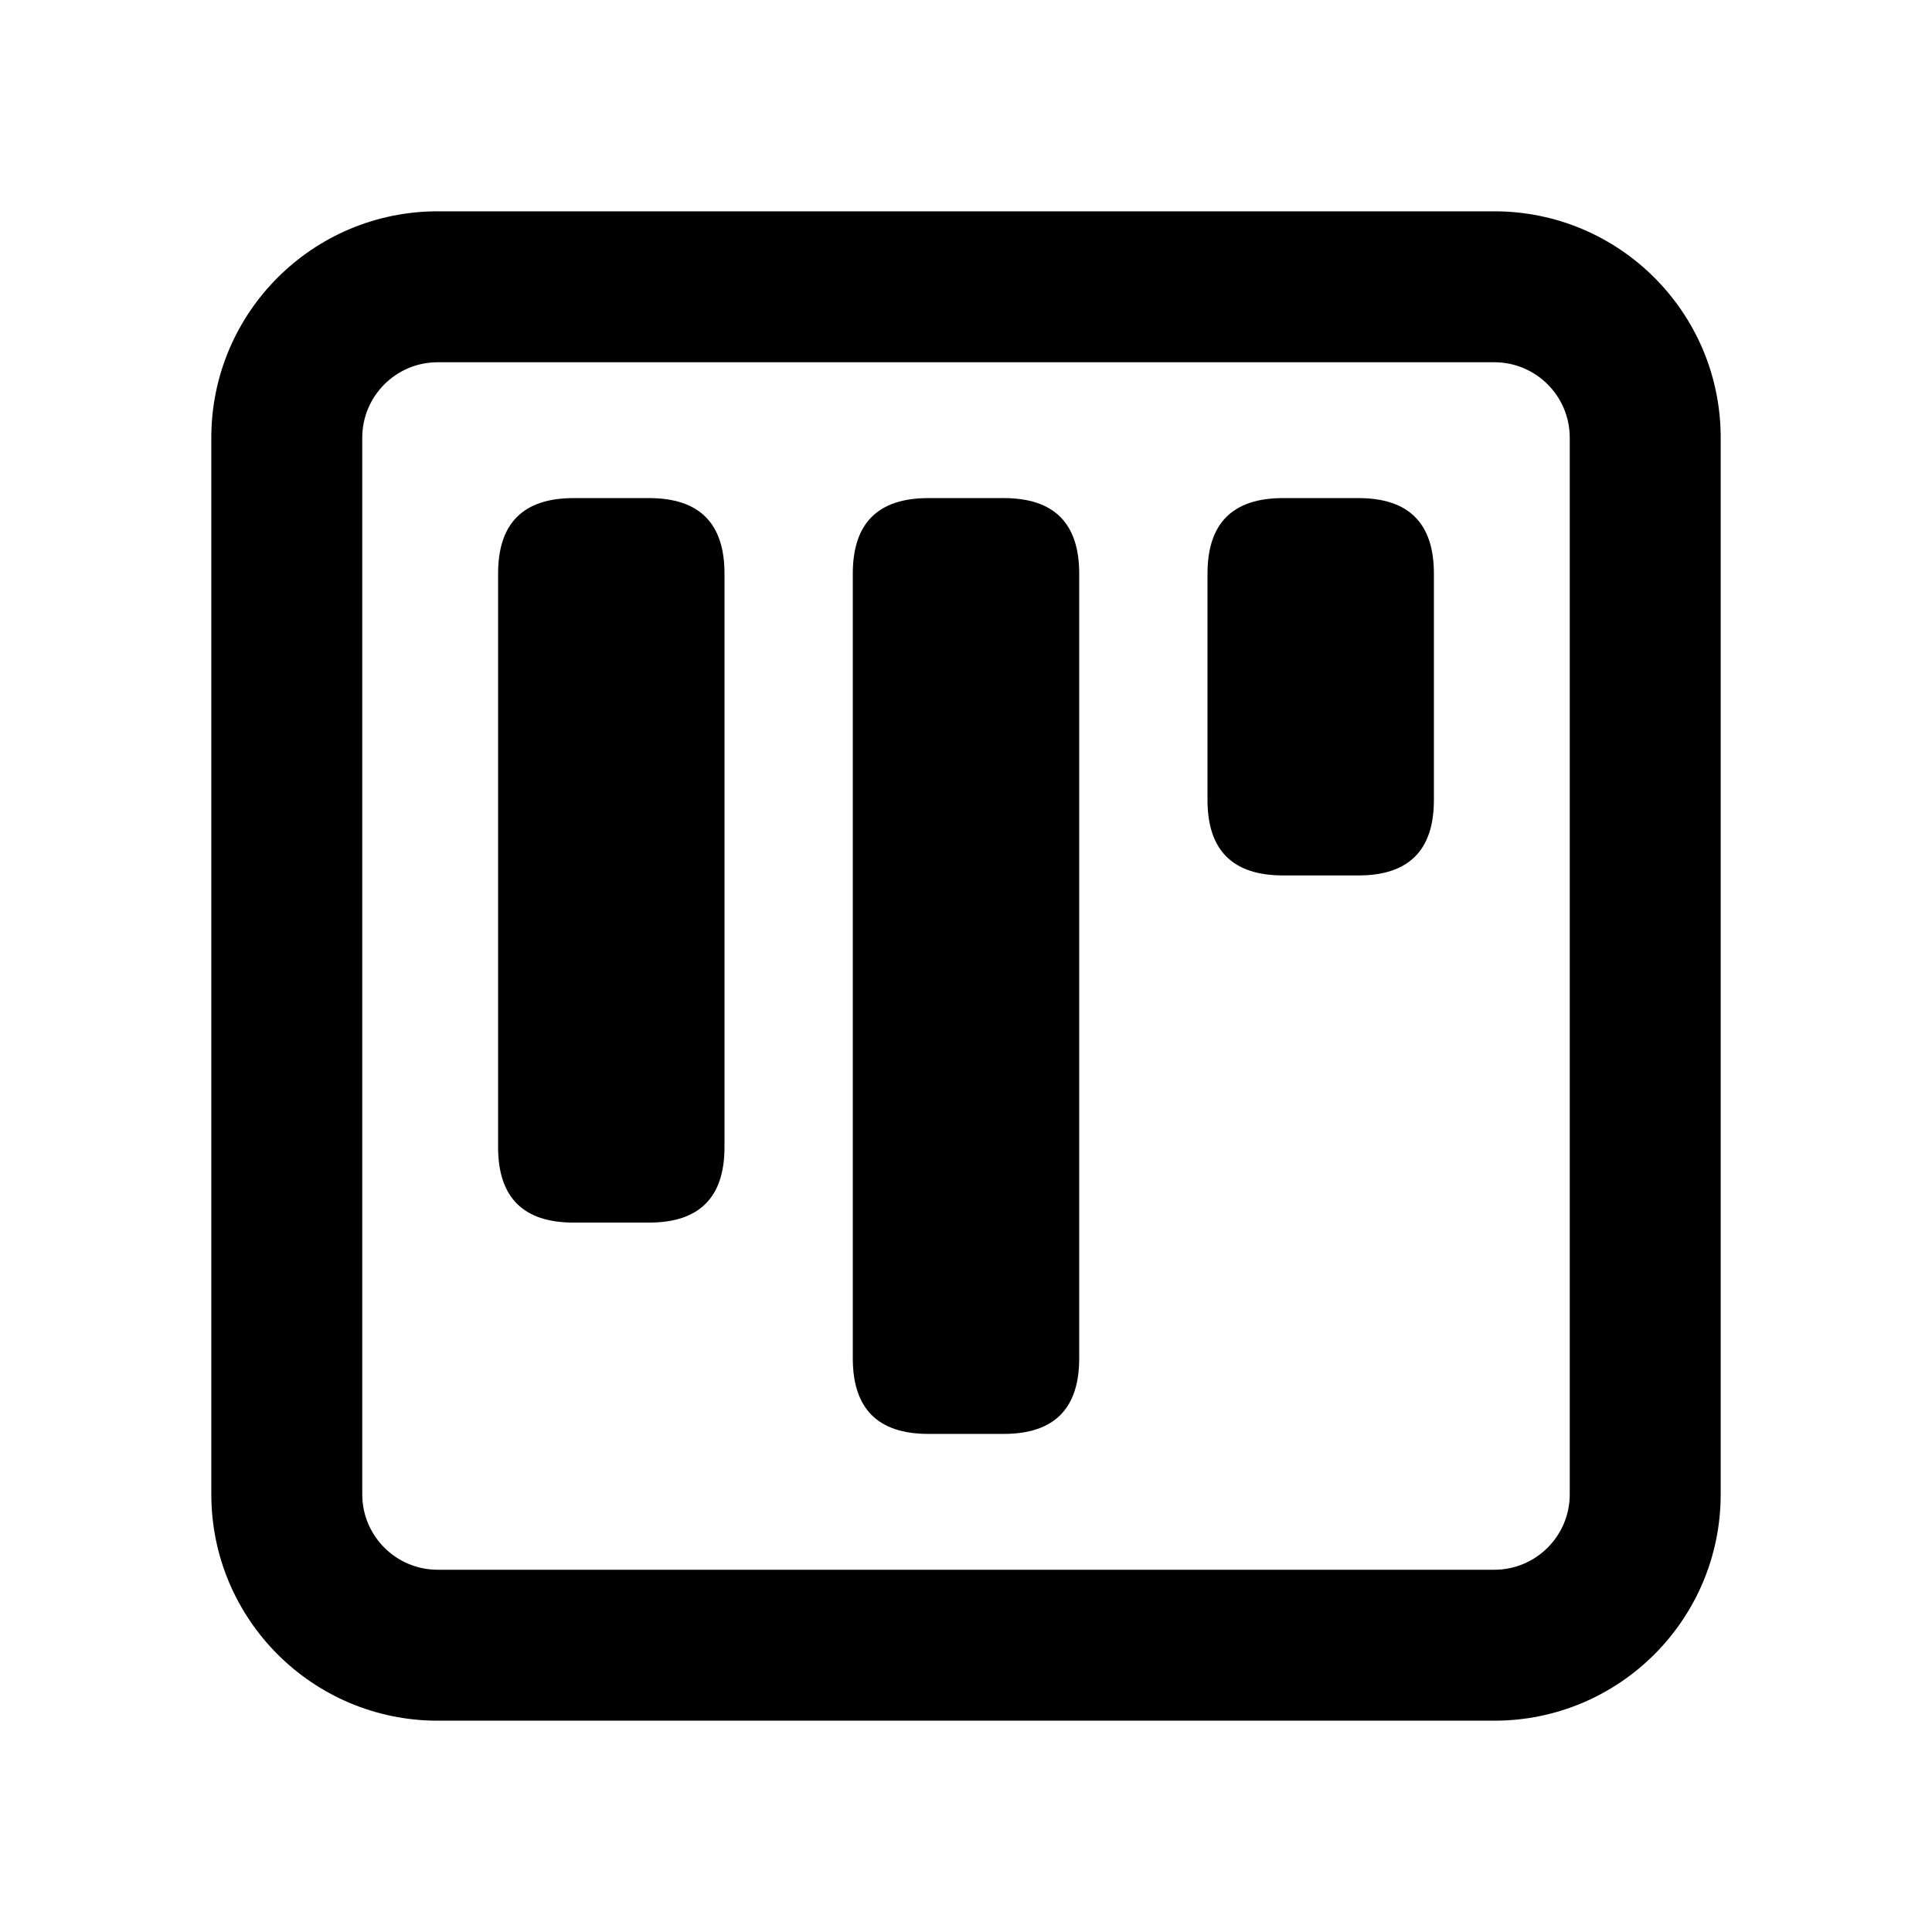
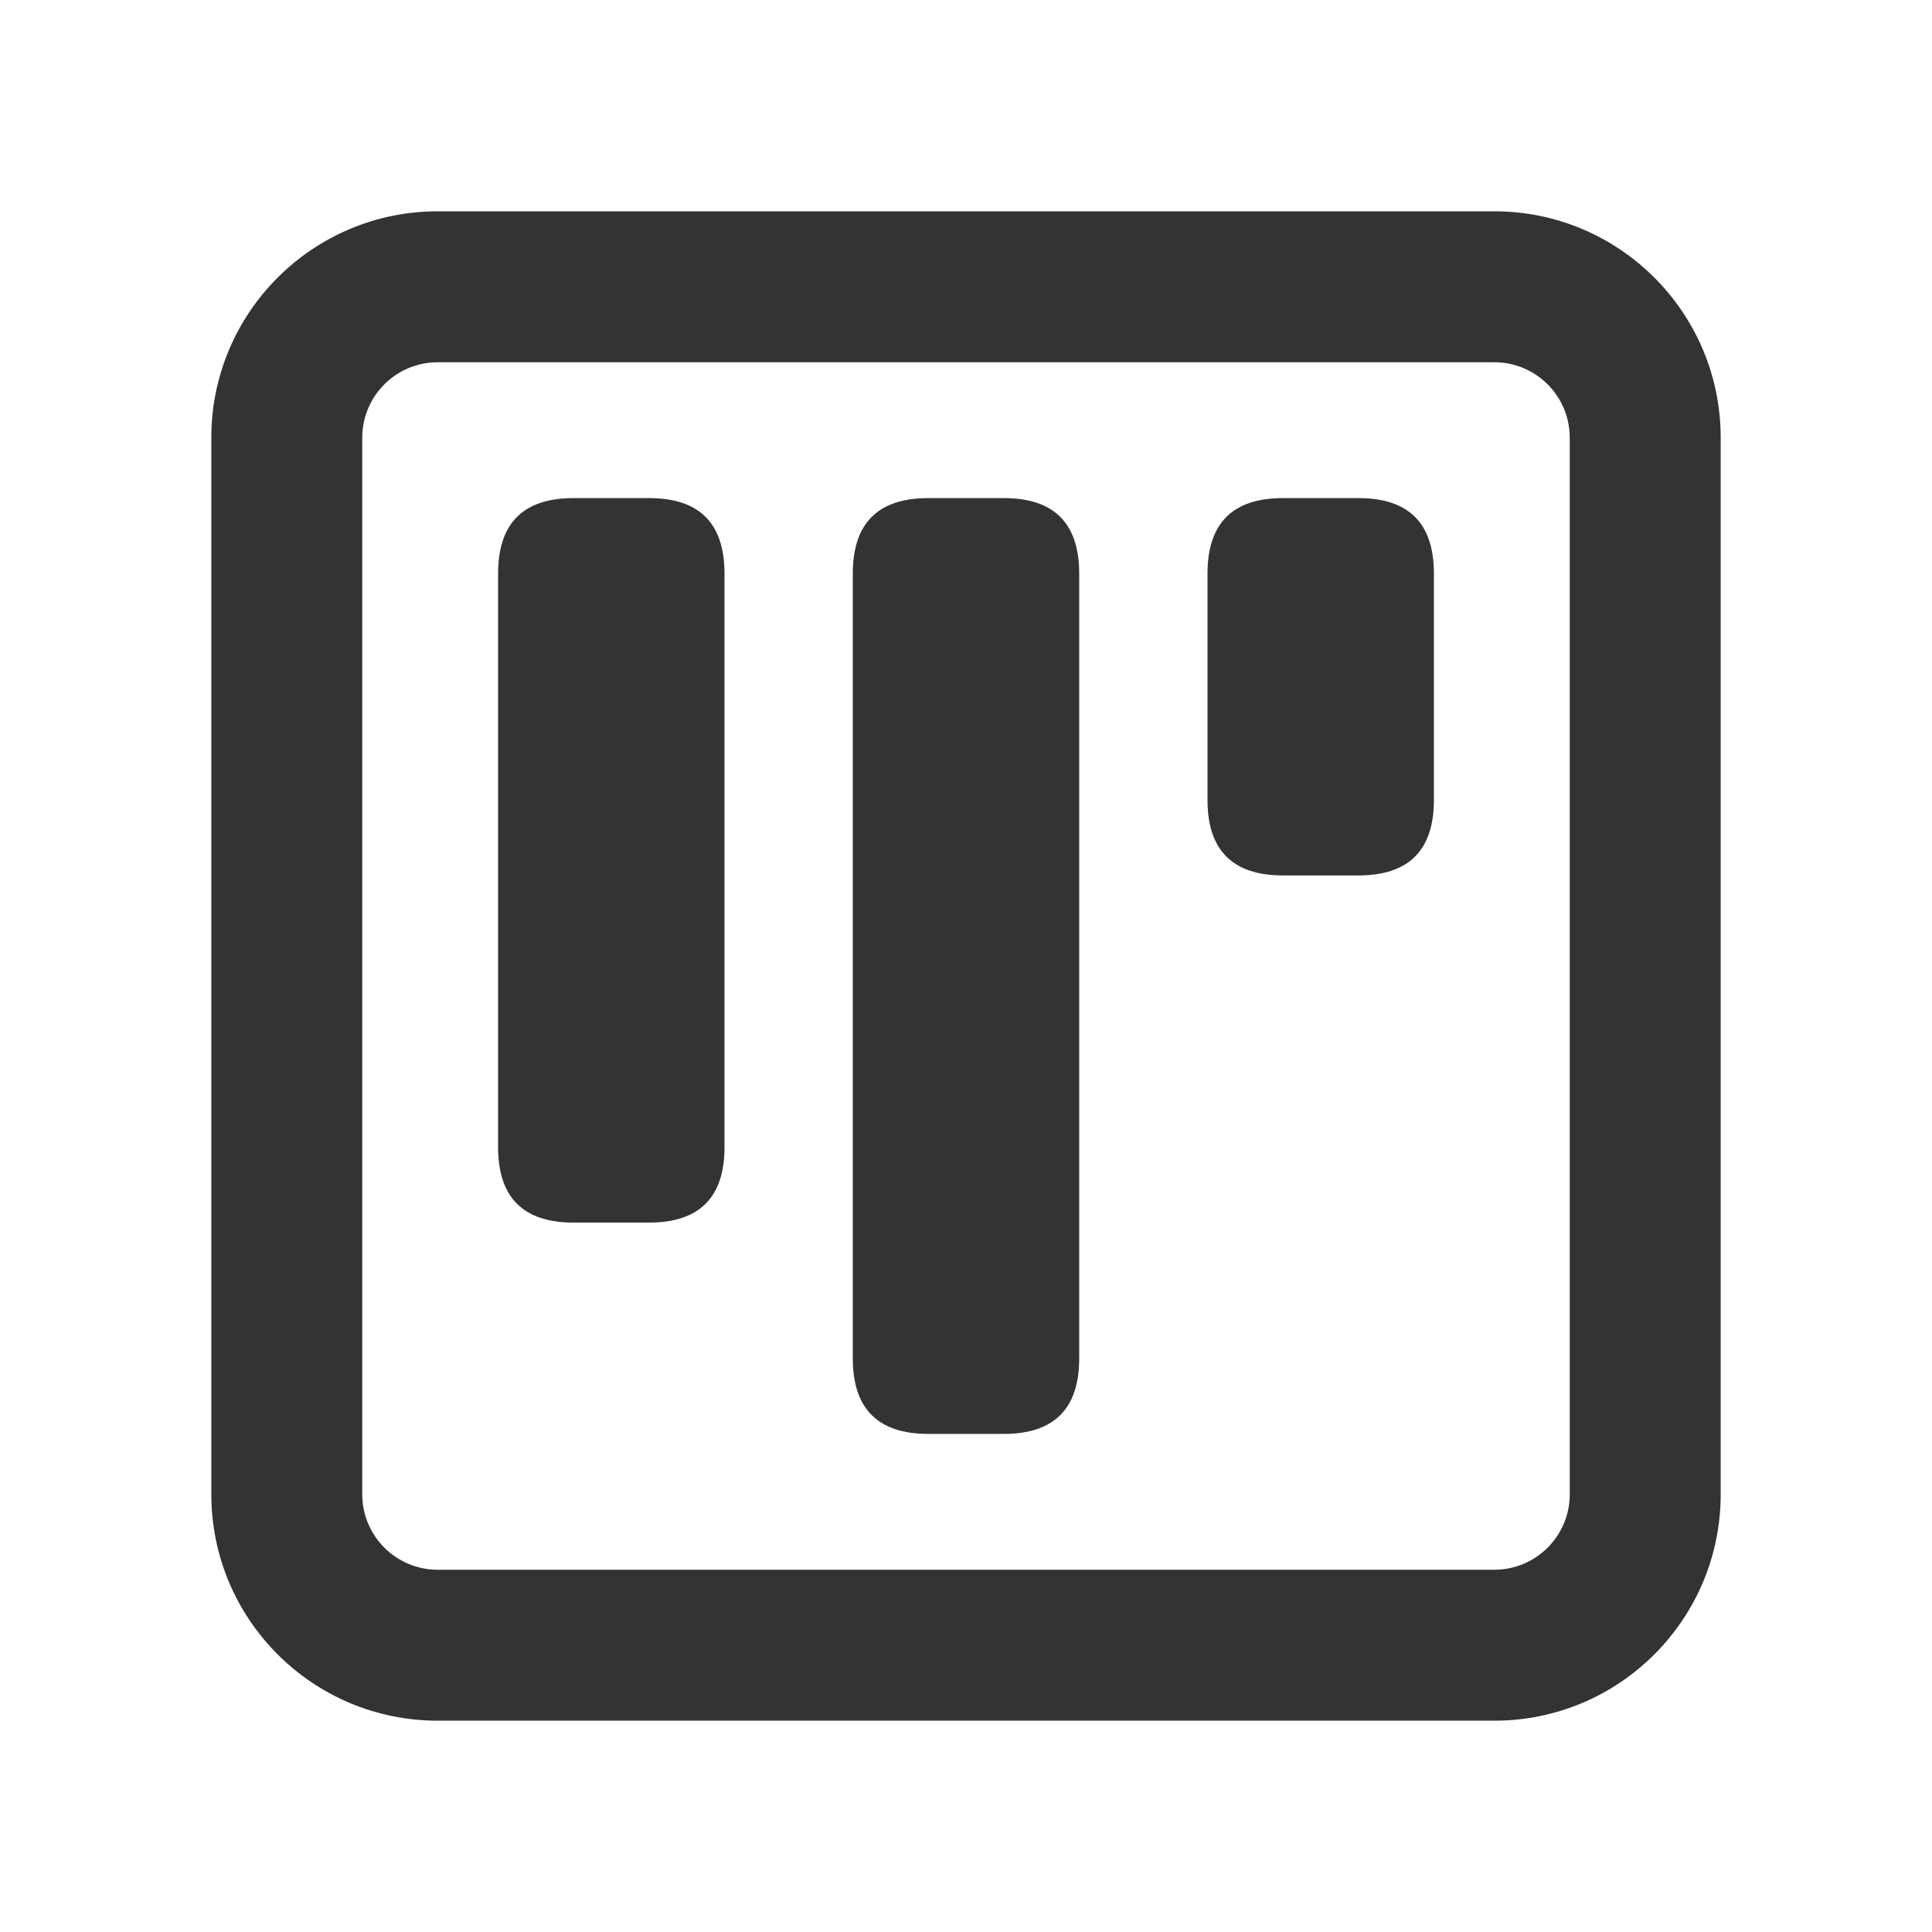
- <svg xmlns="http://www.w3.org/2000/svg" viewBox="0 0 1024 1024" fill="currentColor">
-   <path d="M792 112H232c-66.276 0-120 53.724-120 120v560c0 66.276 53.724 120 120 120h560c66.276 0 120-53.724 120-120V232c0-66.276-53.724-120-120-120zM232 192h560c22.092 0 40 17.908 40 40v560c0 22.092-17.908 40-40 40H232c-22.092 0-40-17.908-40-40V232c0-22.092 17.908-40 40-40z" />
-   <path d="M264 264m40 0l40 0q40 0 40 40l0 304q0 40-40 40l-40 0q-40 0-40-40l0-304q0-40 40-40Z" />
-   <path d="M640 264m40 0l40 0q40 0 40 40l0 120q0 40-40 40l-40 0q-40 0-40-40l0-120q0-40 40-40Z" />
-   <path d="M452 264m40 0l40 0q40 0 40 40l0 416q0 40-40 40l-40 0q-40 0-40-40l0-416q0-40 40-40Z" />
+ <svg xmlns="http://www.w3.org/2000/svg" class="icon" viewBox="0 0 1024 1024" version="1.1" width="1024" height="1024">
+   <path fill="#333333" d="M792 112H232c-66.276 0-120 53.724-120 120v560c0 66.276 53.724 120 120 120h560c66.276 0 120-53.724 120-120V232c0-66.276-53.724-120-120-120zM232 192h560c22.092 0 40 17.908 40 40v560c0 22.092-17.908 40-40 40H232c-22.092 0-40-17.908-40-40V232c0-22.092 17.908-40 40-40z" />
+   <path fill="#333333" d="M264 264m40 0l40 0q40 0 40 40l0 304q0 40-40 40l-40 0q-40 0-40-40l0-304q0-40 40-40Z" />
+   <path fill="#333333" d="M640 264m40 0l40 0q40 0 40 40l0 120q0 40-40 40l-40 0q-40 0-40-40l0-120q0-40 40-40Z" />
+   <path fill="#333333" d="M452 264m40 0l40 0q40 0 40 40l0 416q0 40-40 40l-40 0q-40 0-40-40l0-416q0-40 40-40Z" />
</svg>
